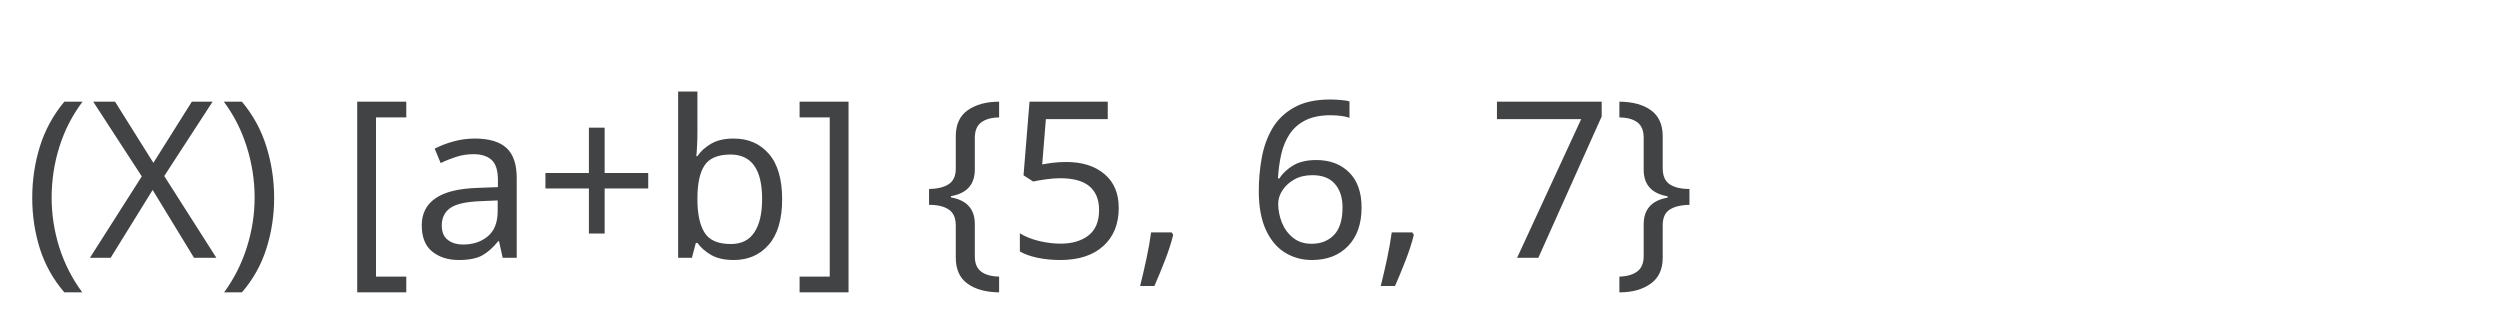
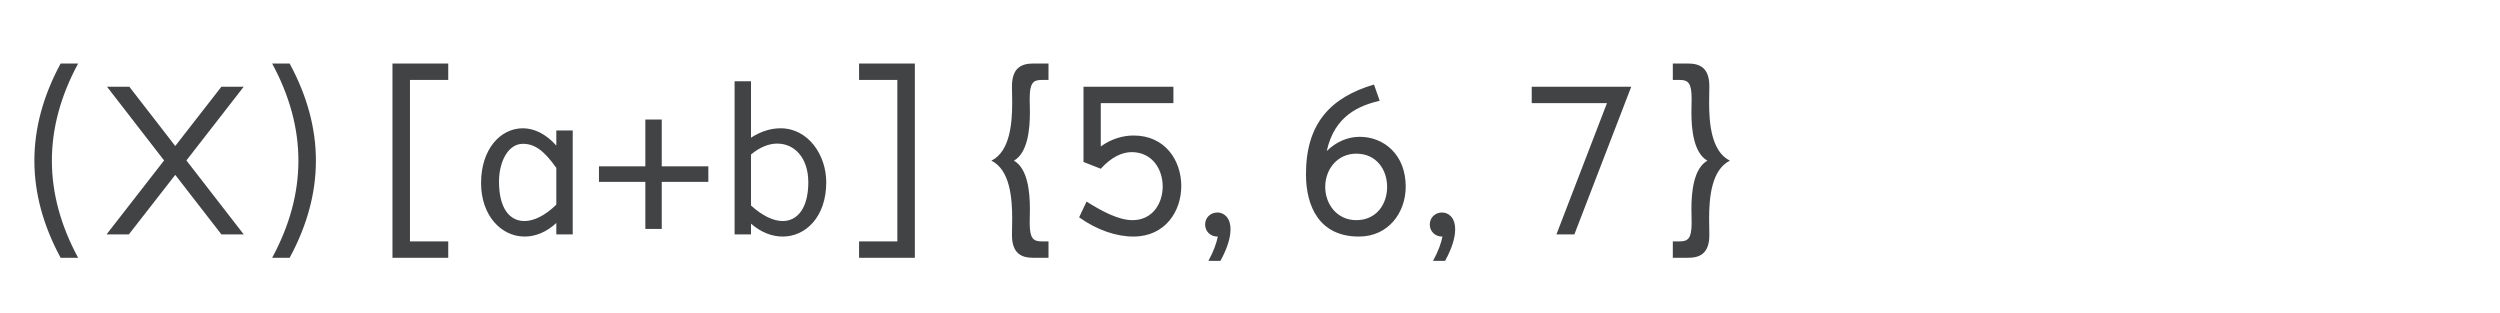
<svg xmlns="http://www.w3.org/2000/svg" width="320" height="40">
-   <text fill="#424345" fill-rule="evenodd" font-family="Average-240327-059-Regular, Average-240327-059" font-size="28">
-     <tspan x="3" y="33">(X) [a+b] {5, 6, 7}</tspan>
-   </text>
+   <g fill="#424345" fill-rule="nonzero">
+     <path d="M7.76 32.996H10c-2.24-4.144-3.36-8.288-3.36-12.432S7.76 12.276 10 8.132H7.76C5.52 12.276 4.4 16.42 4.4 20.564s1.12 8.288 3.36 12.432ZM13.64 30h2.856l5.936-7.616L28.34 30h2.856l-7.336-9.464 7.336-9.436H28.34l-5.908 7.588-5.88-7.588h-2.856l7.308 9.436zM34.836 32.996h2.24c2.24-4.144 3.36-8.288 3.36-12.432s-1.12-8.288-3.36-12.432h-2.24c2.24 4.144 3.36 8.288 3.36 12.432s-1.12 8.288-3.36 12.432ZM50.236 32.996h7.14v-2.1h-4.9V10.232h4.9v-2.1h-7.14zM67.148 30.28c1.372 0 2.8-.56 4.06-1.736V30h2.1V16.7h-2.1v1.932c-1.372-1.54-2.884-2.212-4.284-2.212-2.884 0-5.348 2.688-5.348 7 0 4.2 2.604 6.86 5.572 6.86Zm-3.276-7.028c0-2.576 1.176-4.844 3.052-4.844 1.512 0 2.688.84 4.284 3.08v4.704c-1.428 1.4-2.856 2.1-4.088 2.1-1.904 0-3.248-1.652-3.248-5.04ZM82.604 29.3h2.1v-6.02h5.964v-1.988h-5.964V15.3h-2.1v5.992h-5.936v1.988h5.936zM100.188 30.28c2.94 0 5.572-2.52 5.572-6.944 0-3.528-2.324-6.916-5.852-6.916-1.148 0-2.436.336-3.78 1.204V10.4h-2.1V30h2.1v-1.372c1.288 1.12 2.688 1.652 4.06 1.652Zm-4.06-3.976V19.78c1.12-.952 2.296-1.4 3.36-1.4 2.212 0 3.976 1.82 3.976 4.956 0 3.192-1.316 4.956-3.276 4.956-1.176 0-2.576-.644-4.06-1.988ZM117.1 32.996V8.132h-7.14v2.1h4.9v20.664h-4.9v2.1zM132.248 32.996h1.96v-2.1h-.896c-1.064 0-1.512-.392-1.512-2.38 0-.448.028-1.064.028-1.764 0-2.184-.28-5.18-2.044-6.188 1.764-1.008 2.044-4.004 2.044-6.188 0-.7-.028-1.316-.028-1.764 0-1.988.448-2.38 1.512-2.38h.896v-2.1h-1.96c-1.484 0-2.716.532-2.716 2.912 0 .532.028 1.26.028 2.1 0 2.632-.28 6.244-2.66 7.42 2.38 1.176 2.66 4.788 2.66 7.42 0 .84-.028 1.568-.028 2.1 0 2.38 1.232 2.912 2.716 2.912ZM145.072 30.28c4.088 0 6.132-3.248 6.132-6.468 0-3.248-2.044-6.468-6.104-6.468-1.4 0-2.884.448-4.2 1.4V13.2h9.296v-2.1h-11.508v9.632l2.212.868c1.372-1.512 2.744-2.128 3.948-2.128 2.66 0 3.976 2.212 3.976 4.396 0 2.156-1.288 4.312-3.864 4.312-1.764 0-3.892-1.12-5.88-2.38l-.952 2.016c2.268 1.624 4.76 2.464 6.944 2.464ZM154.676 33.388h1.54c.952-1.736 1.288-3.052 1.288-4.032 0-1.512-.84-2.156-1.68-2.156-.896 0-1.568.672-1.568 1.54s.672 1.54 1.568 1.54h.056c-.168.84-.532 1.876-1.204 3.108ZM173.94 30.28c3.808 0 5.992-3.108 5.992-6.384 0-4.172-2.856-6.384-5.88-6.384-1.596 0-3.052.672-4.228 1.82 1.008-4.592 4.228-5.824 6.776-6.44l-.728-2.072c-5.6 1.652-8.708 5.012-8.708 11.48 0 4.116 1.708 7.98 6.776 7.98Zm-4.312-6.356c0-2.212 1.512-4.256 3.976-4.256 2.576 0 3.948 2.044 3.948 4.256s-1.372 4.256-3.948 4.256c-2.464 0-3.976-2.044-3.976-4.256ZM183.432 33.388h1.54c.952-1.736 1.288-3.052 1.288-4.032 0-1.512-.84-2.156-1.68-2.156-.896 0-1.568.672-1.568 1.54s.672 1.54 1.568 1.54h.056c-.168.84-.532 1.876-1.204 3.108ZM199.224 30h2.296l7.28-18.9h-12.74v2.1h9.632zM216.08 32.996c1.484 0 2.716-.532 2.716-2.912 0-.532-.028-1.26-.028-2.1 0-2.632.28-6.244 2.66-7.42-2.38-1.176-2.66-4.788-2.66-7.42 0-.84.028-1.568.028-2.1 0-2.38-1.232-2.912-2.716-2.912h-1.96v2.1h.896c1.064 0 1.512.392 1.512 2.38 0 .448-.028 1.064-.028 1.764 0 2.184.28 5.18 2.044 6.188-1.764 1.008-2.044 4.004-2.044 6.188 0 .7.028 1.316.028 1.764 0 1.988-.448 2.38-1.512 2.38h-.896v2.1h1.96Z" />
+   </g>
</svg>
